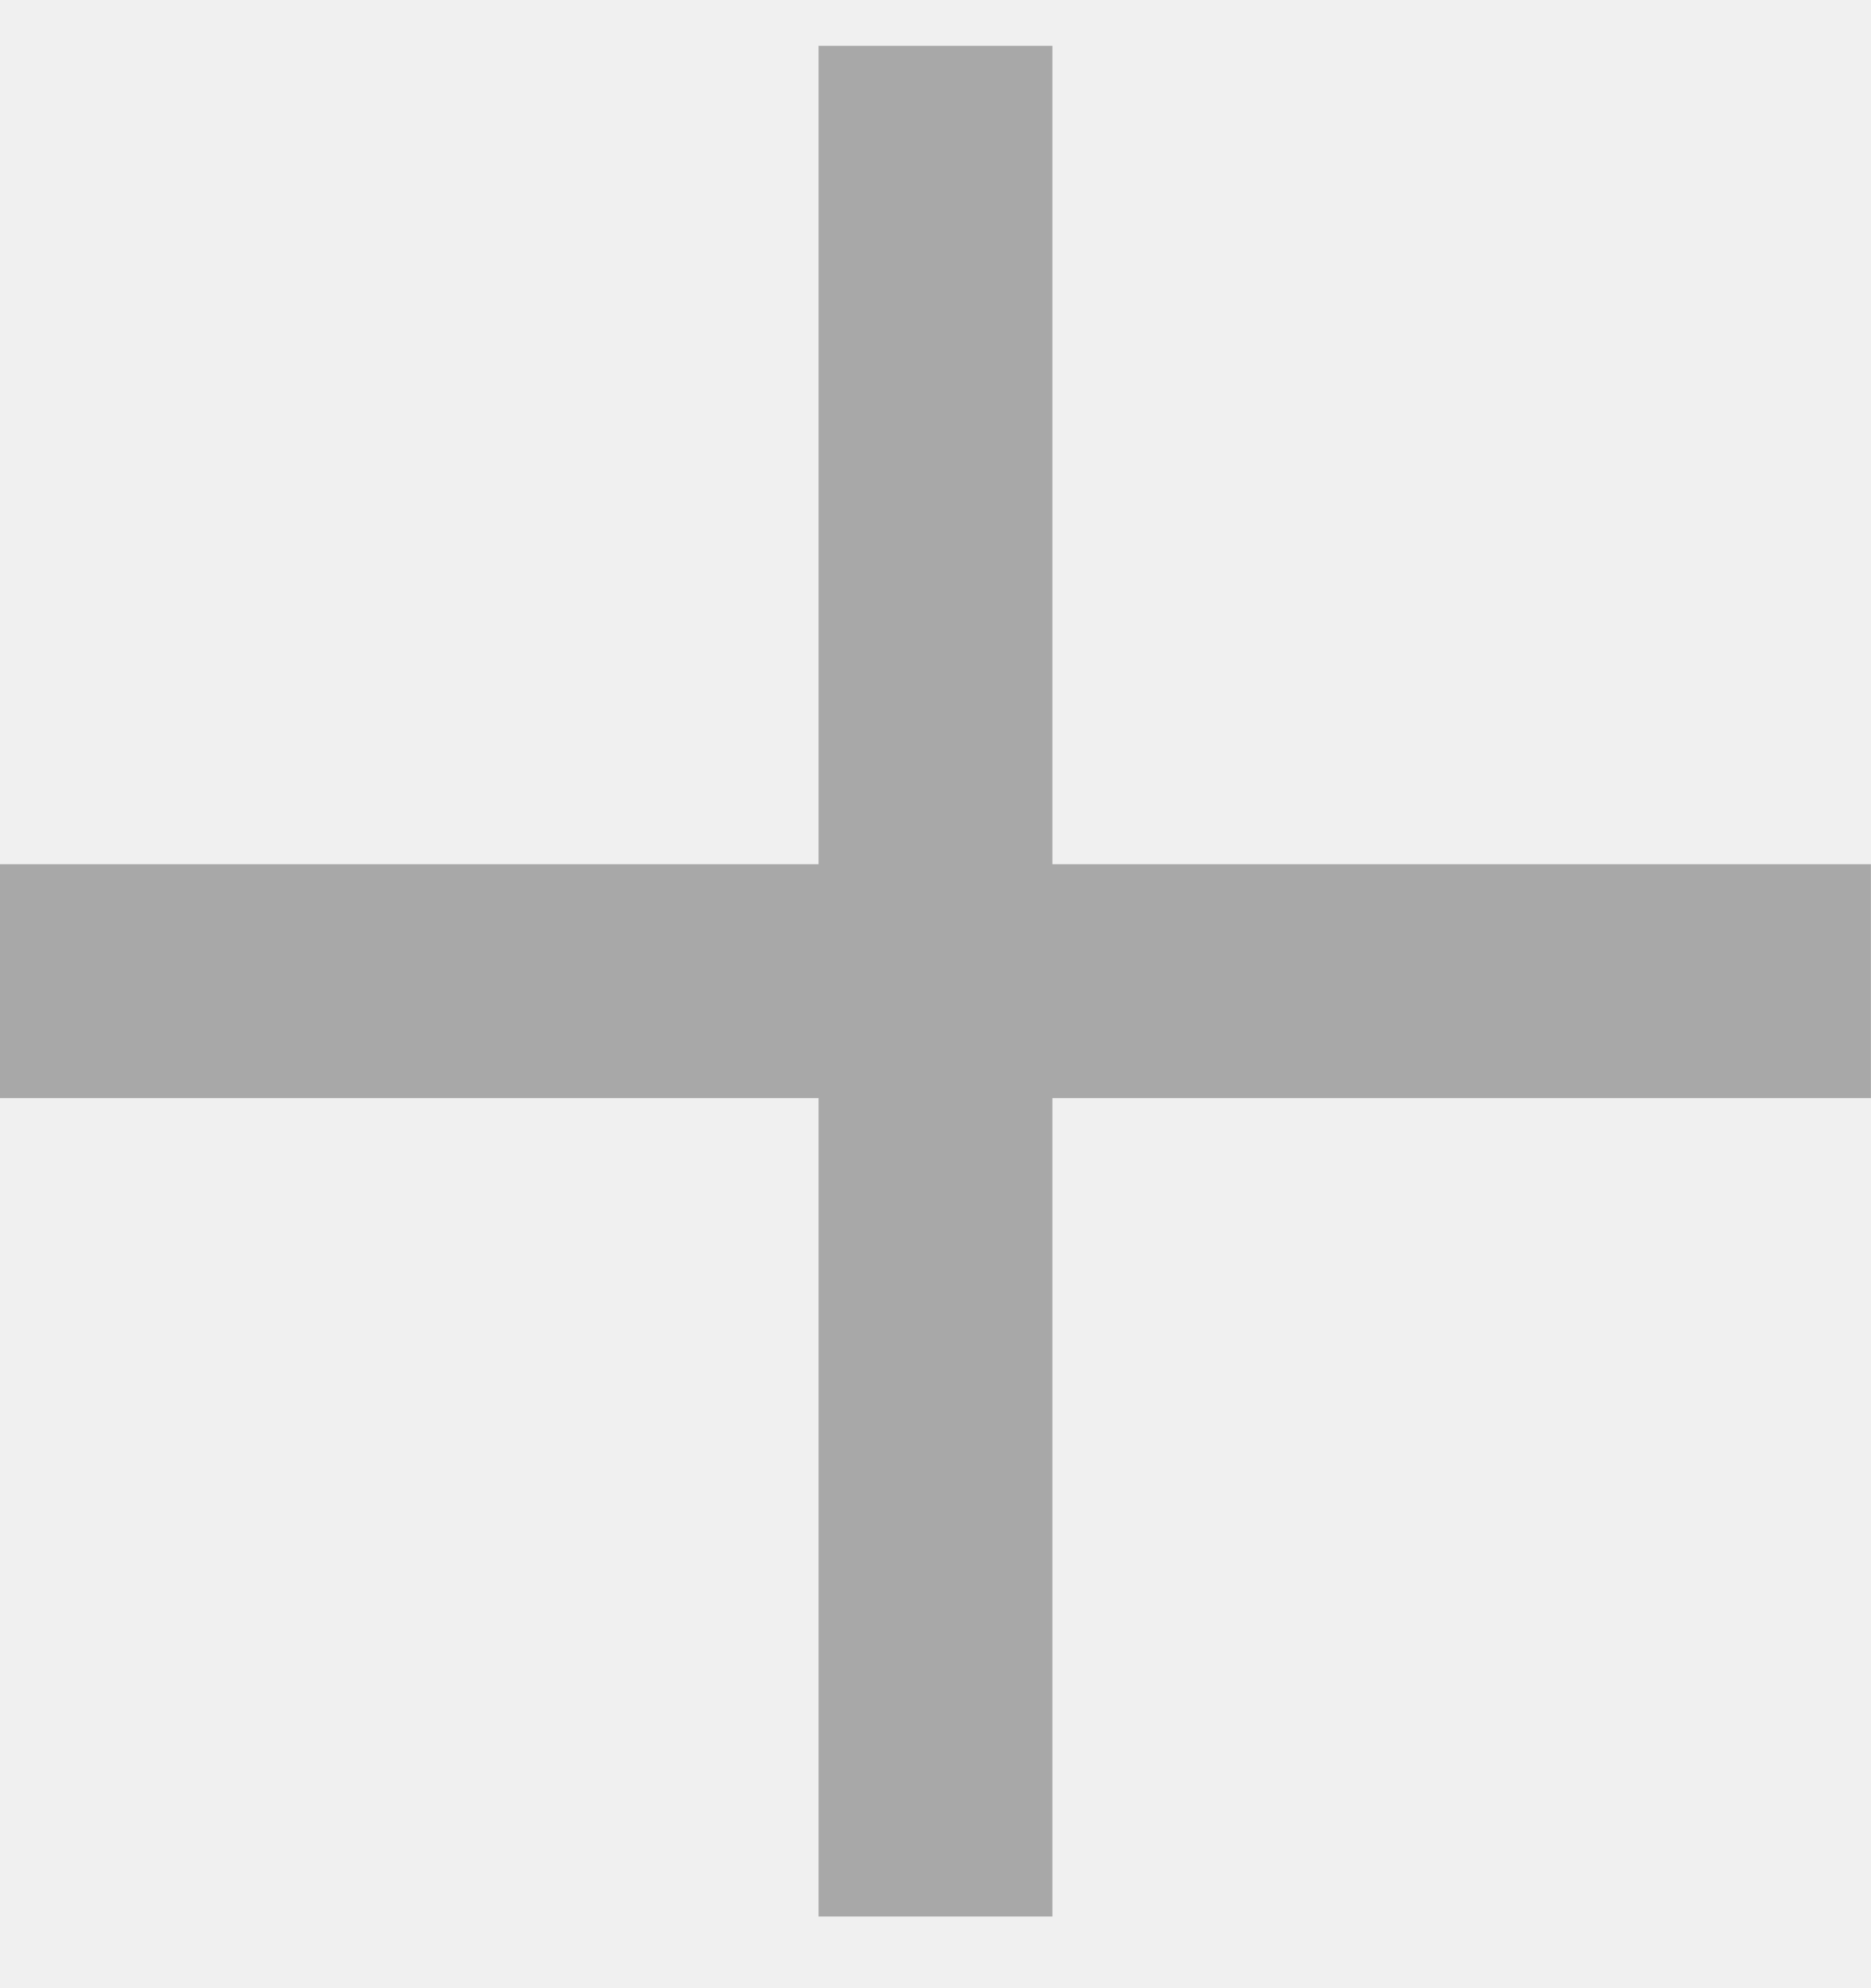
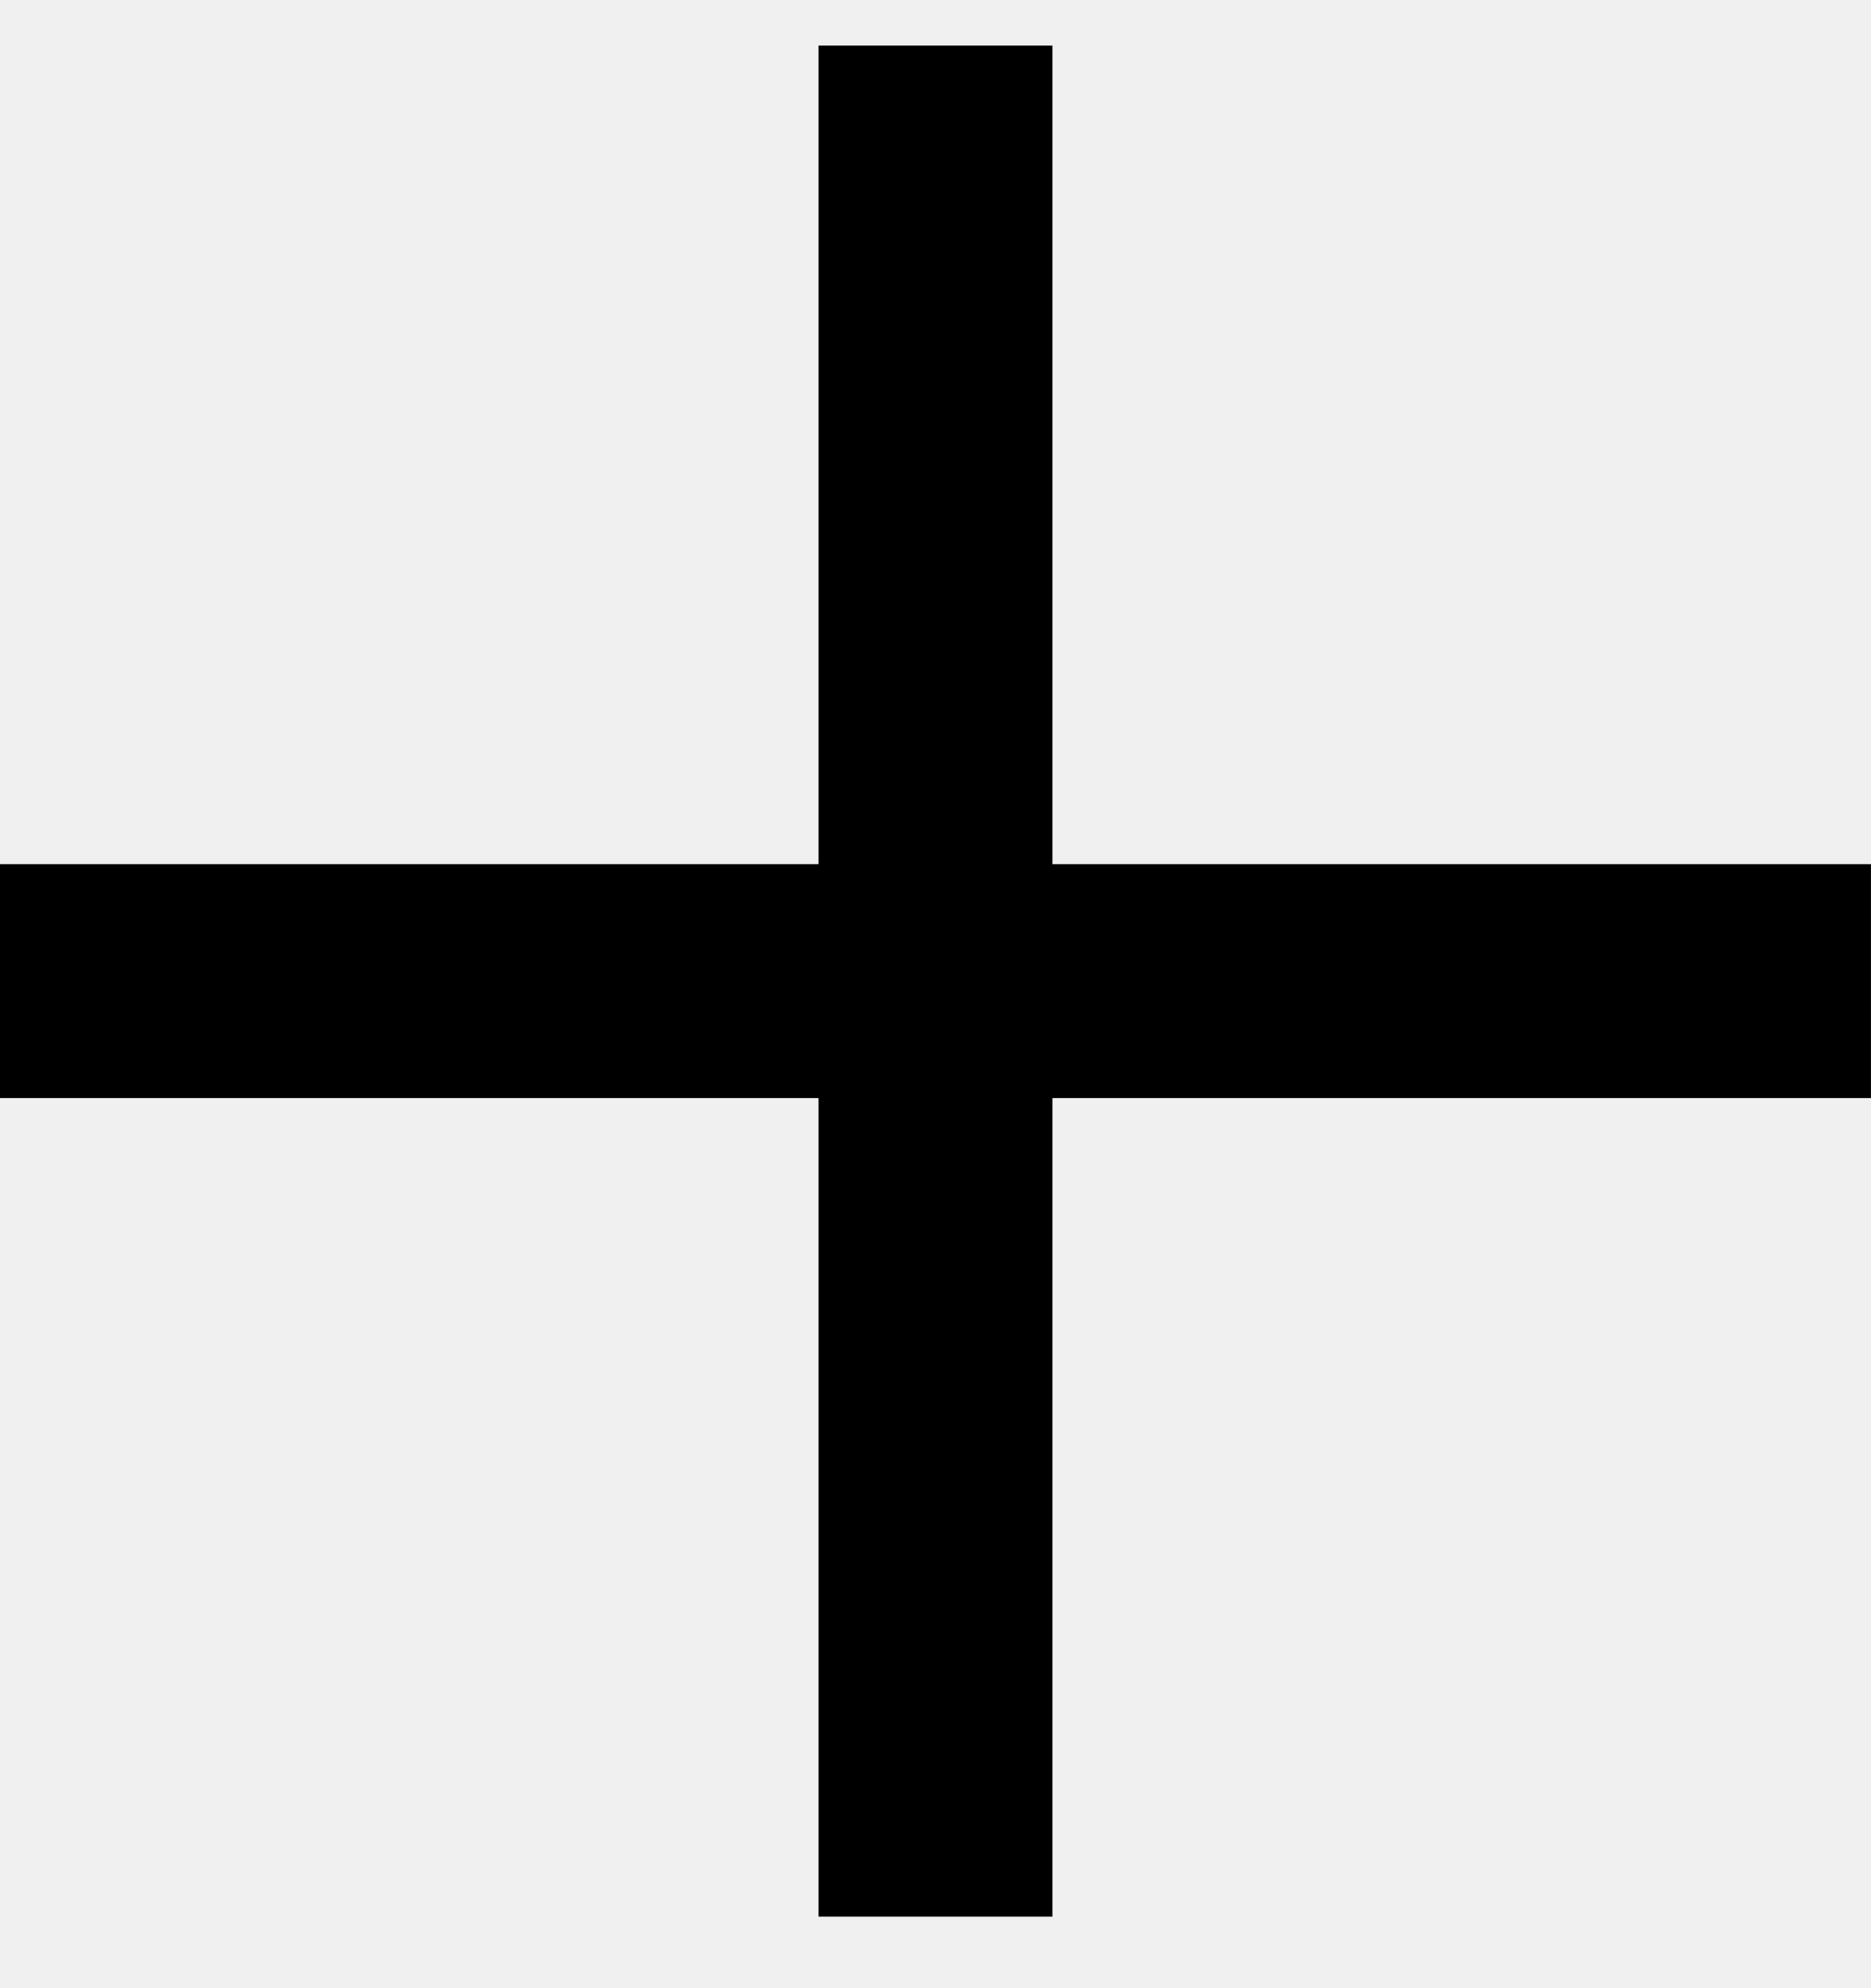
<svg xmlns="http://www.w3.org/2000/svg" width="16" height="17" fill="none">
-   <g opacity=".3" clip-path="url(#a)">
+   <g opacity="1" clip-path="url(#a)">
    <path d="M16 7.39H9v-7H7v7H0v2h7v7h2v-7h7v-2Z" fill="#000" />
  </g>
  <defs>
    <clipPath id="a">
      <path fill="#fff" transform="translate(0 .39)" d="M0 0h16v16H0z" />
    </clipPath>
  </defs>
</svg>
